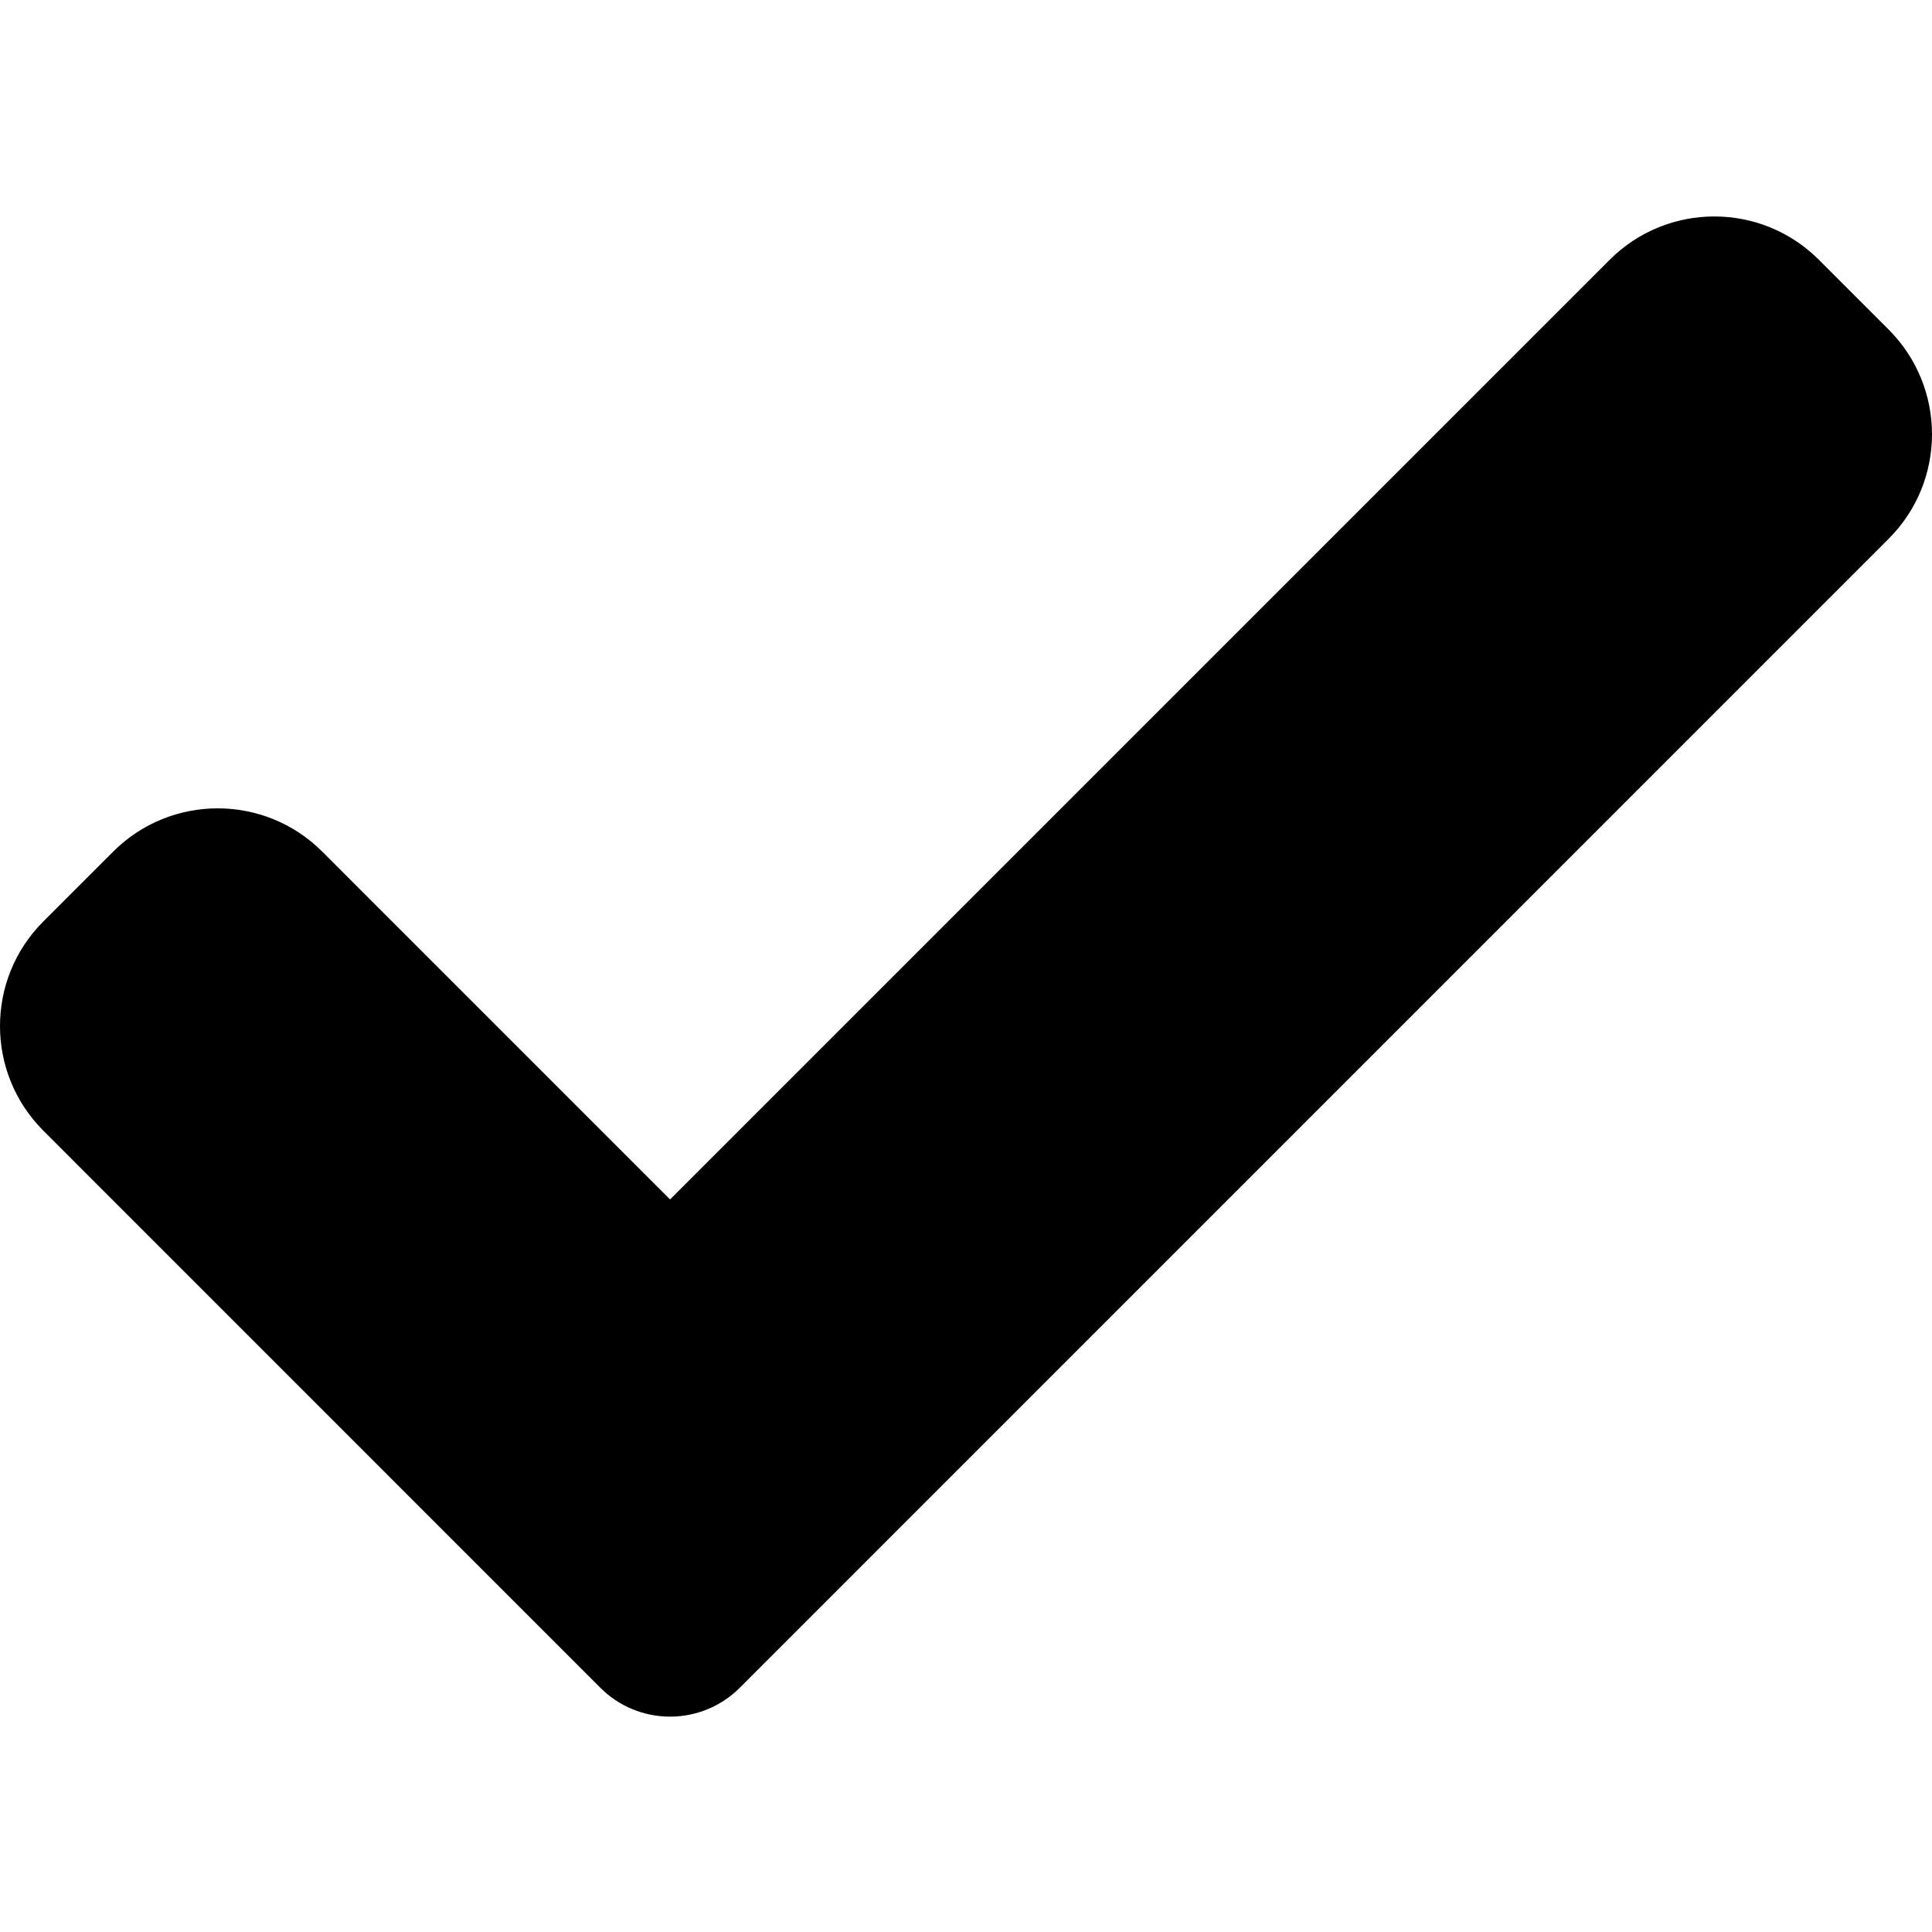
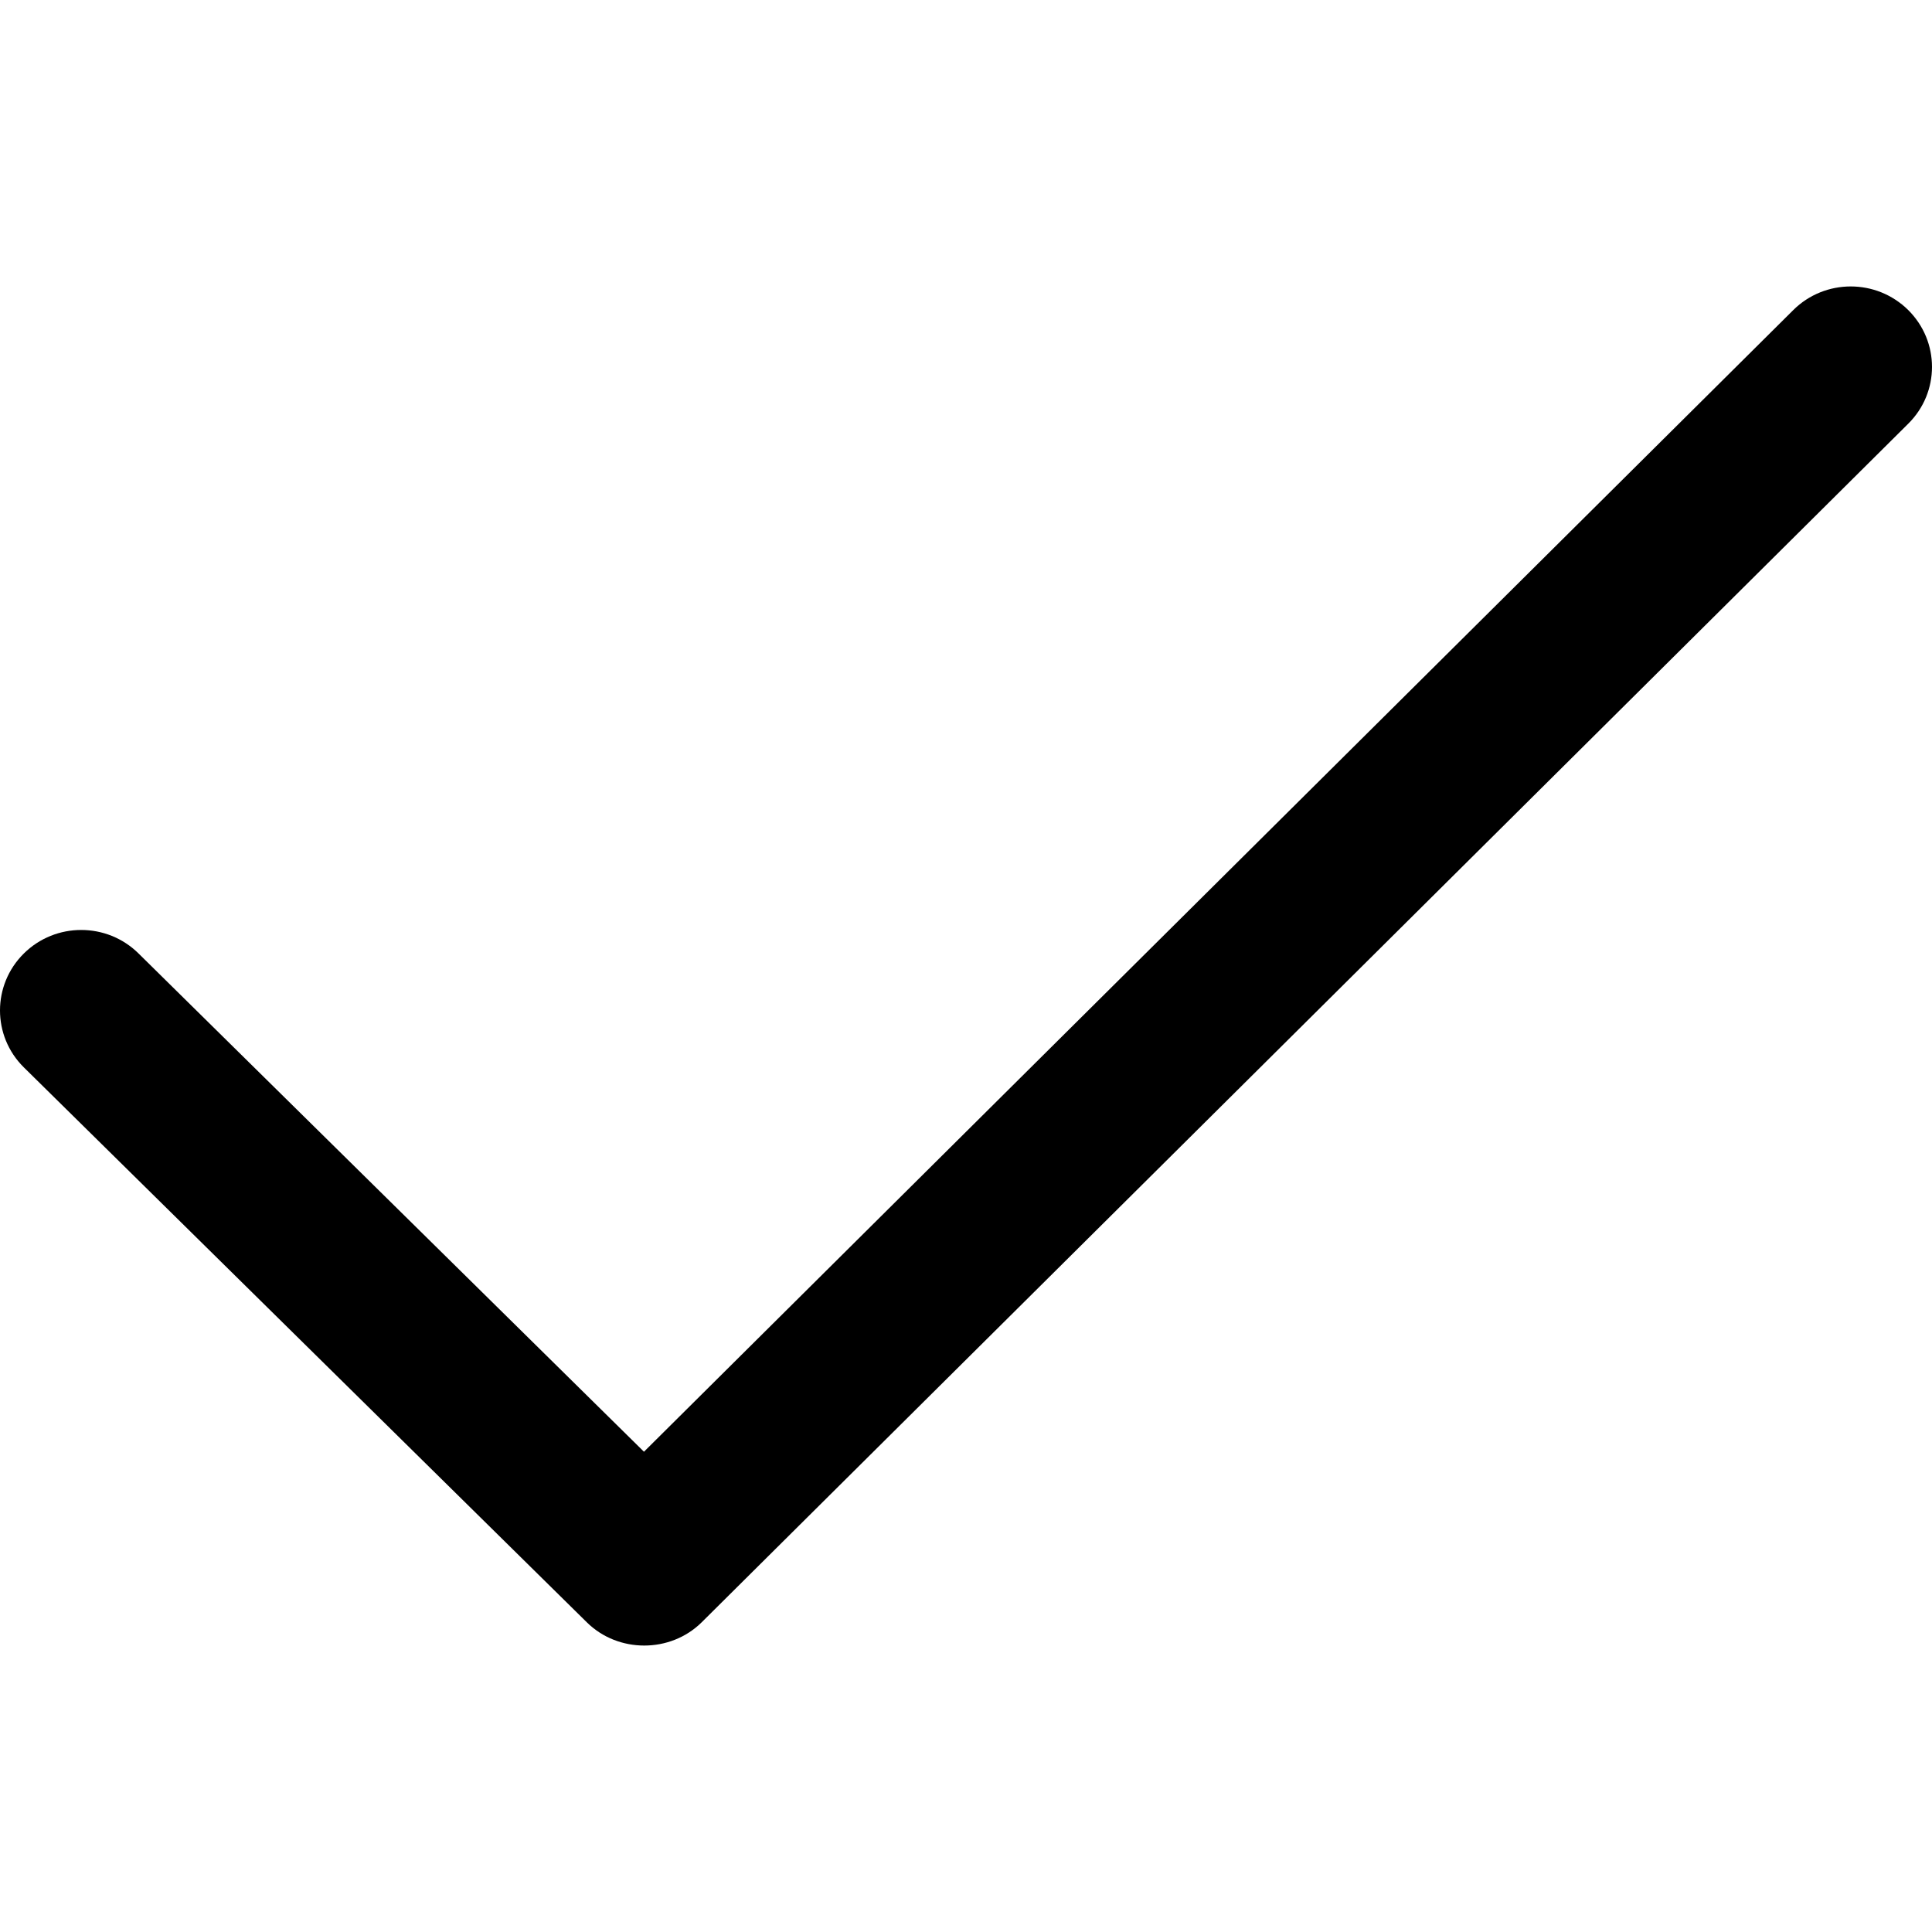
- <svg xmlns="http://www.w3.org/2000/svg" height="417pt" viewBox="0 -46 417.813 417" width="417pt">
-   <path d="m159.988 318.582c-3.988 4.012-9.43 6.25-15.082 6.25s-11.094-2.238-15.082-6.25l-120.449-120.469c-12.5-12.5-12.5-32.77 0-45.246l15.082-15.086c12.504-12.5 32.75-12.5 45.25 0l75.199 75.203 203.199-203.203c12.504-12.5 32.77-12.5 45.25 0l15.082 15.086c12.5 12.5 12.5 32.766 0 45.246zm0 0" />
+ <svg xmlns="http://www.w3.org/2000/svg" version="1.1" id="Capa_1" x="0px" y="0px" viewBox="0 0 288.941 288.941" style="enable-background:new 0 0 288.941 288.941;" xml:space="preserve">
+   <g>
+     <path id="Check" d="M285.377,46.368c-4.74-4.704-12.439-4.704-17.179,0L96.309,217.114L20.734,142.61   c-4.74-4.704-12.439-4.704-17.179,0s-4.74,12.319,0,17.011l84.2,82.997c4.692,4.644,12.499,4.644,17.191,0l180.43-179.239   C290.129,58.687,290.129,51.06,285.377,46.368C280.637,41.664,290.129,51.06,285.377,46.368z" />
+     <g>
+ 	</g>
+     <g>
+ 	</g>
+     <g>
+ 	</g>
+     <g>
+ 	</g>
+     <g>
+ 	</g>
+     <g>
+ 	</g>
+   </g>
+   <g>
+ </g>
+   <g>
+ </g>
+   <g>
+ </g>
+   <g>
+ </g>
+   <g>
+ </g>
+   <g>
+ </g>
+   <g>
+ </g>
+   <g>
+ </g>
+   <g>
+ </g>
+   <g>
+ </g>
+   <g>
+ </g>
+   <g>
+ </g>
+   <g>
+ </g>
+   <g>
+ </g>
+   <g>
+ </g>
</svg>
